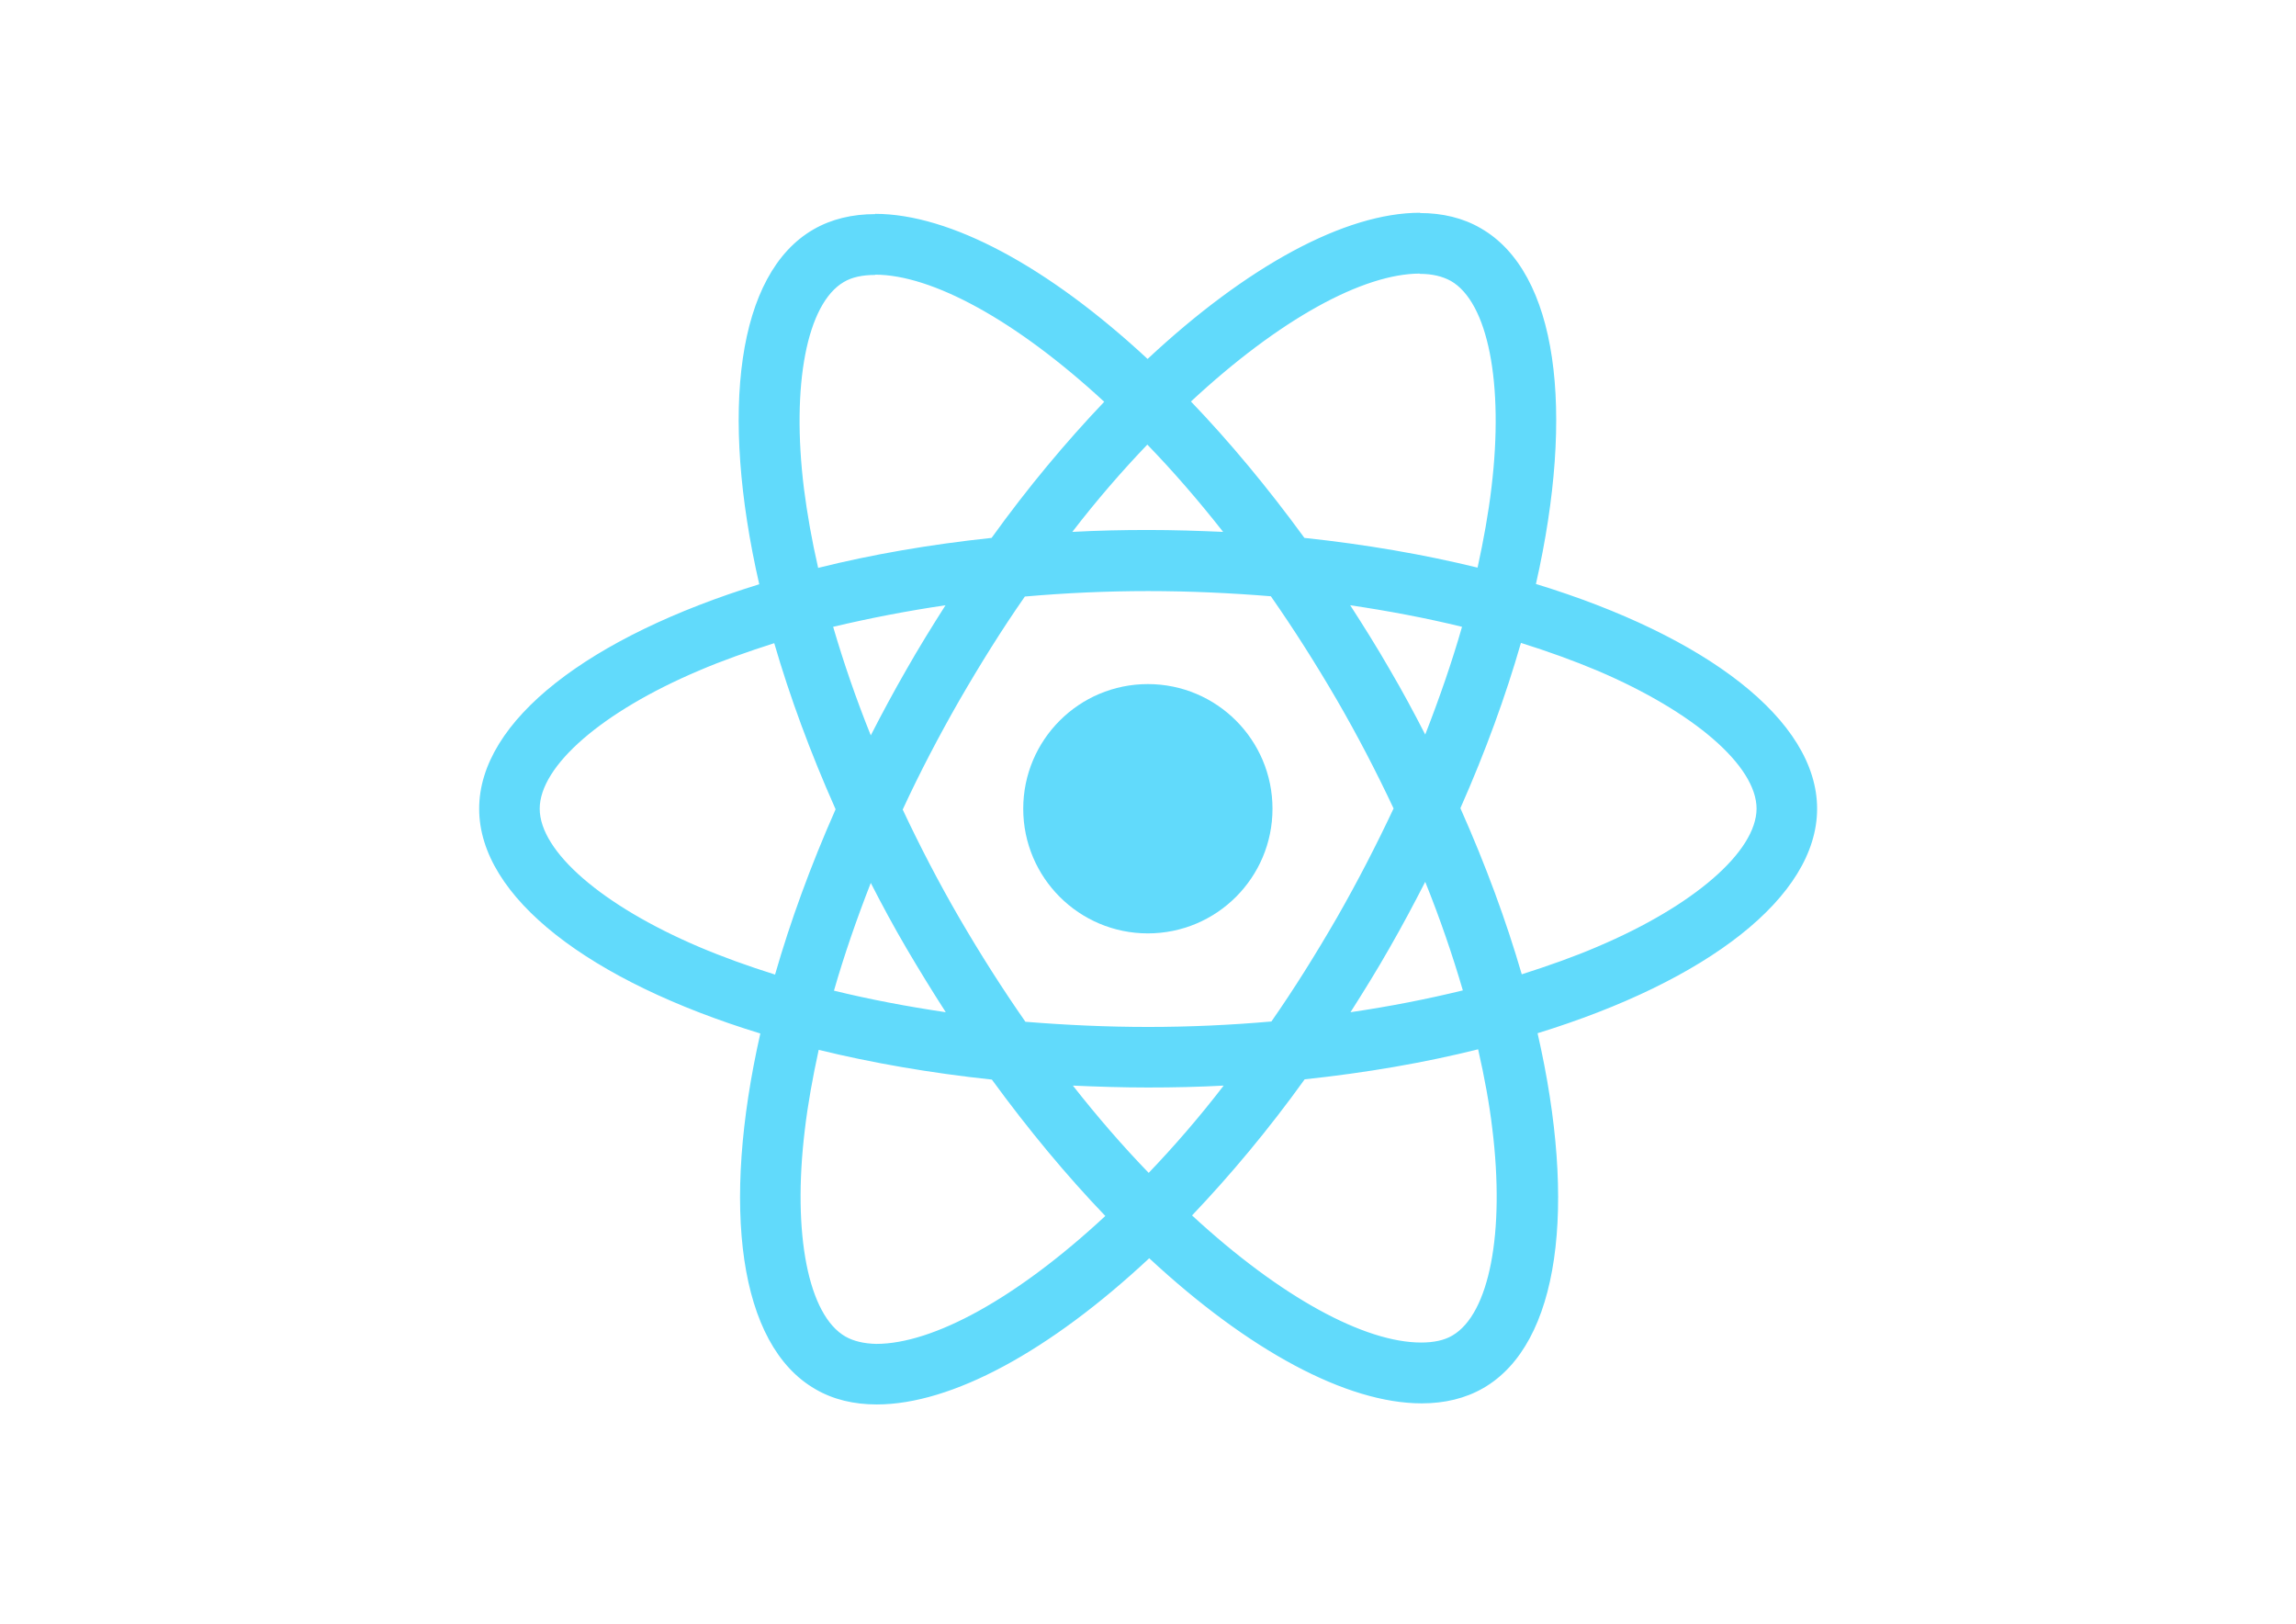
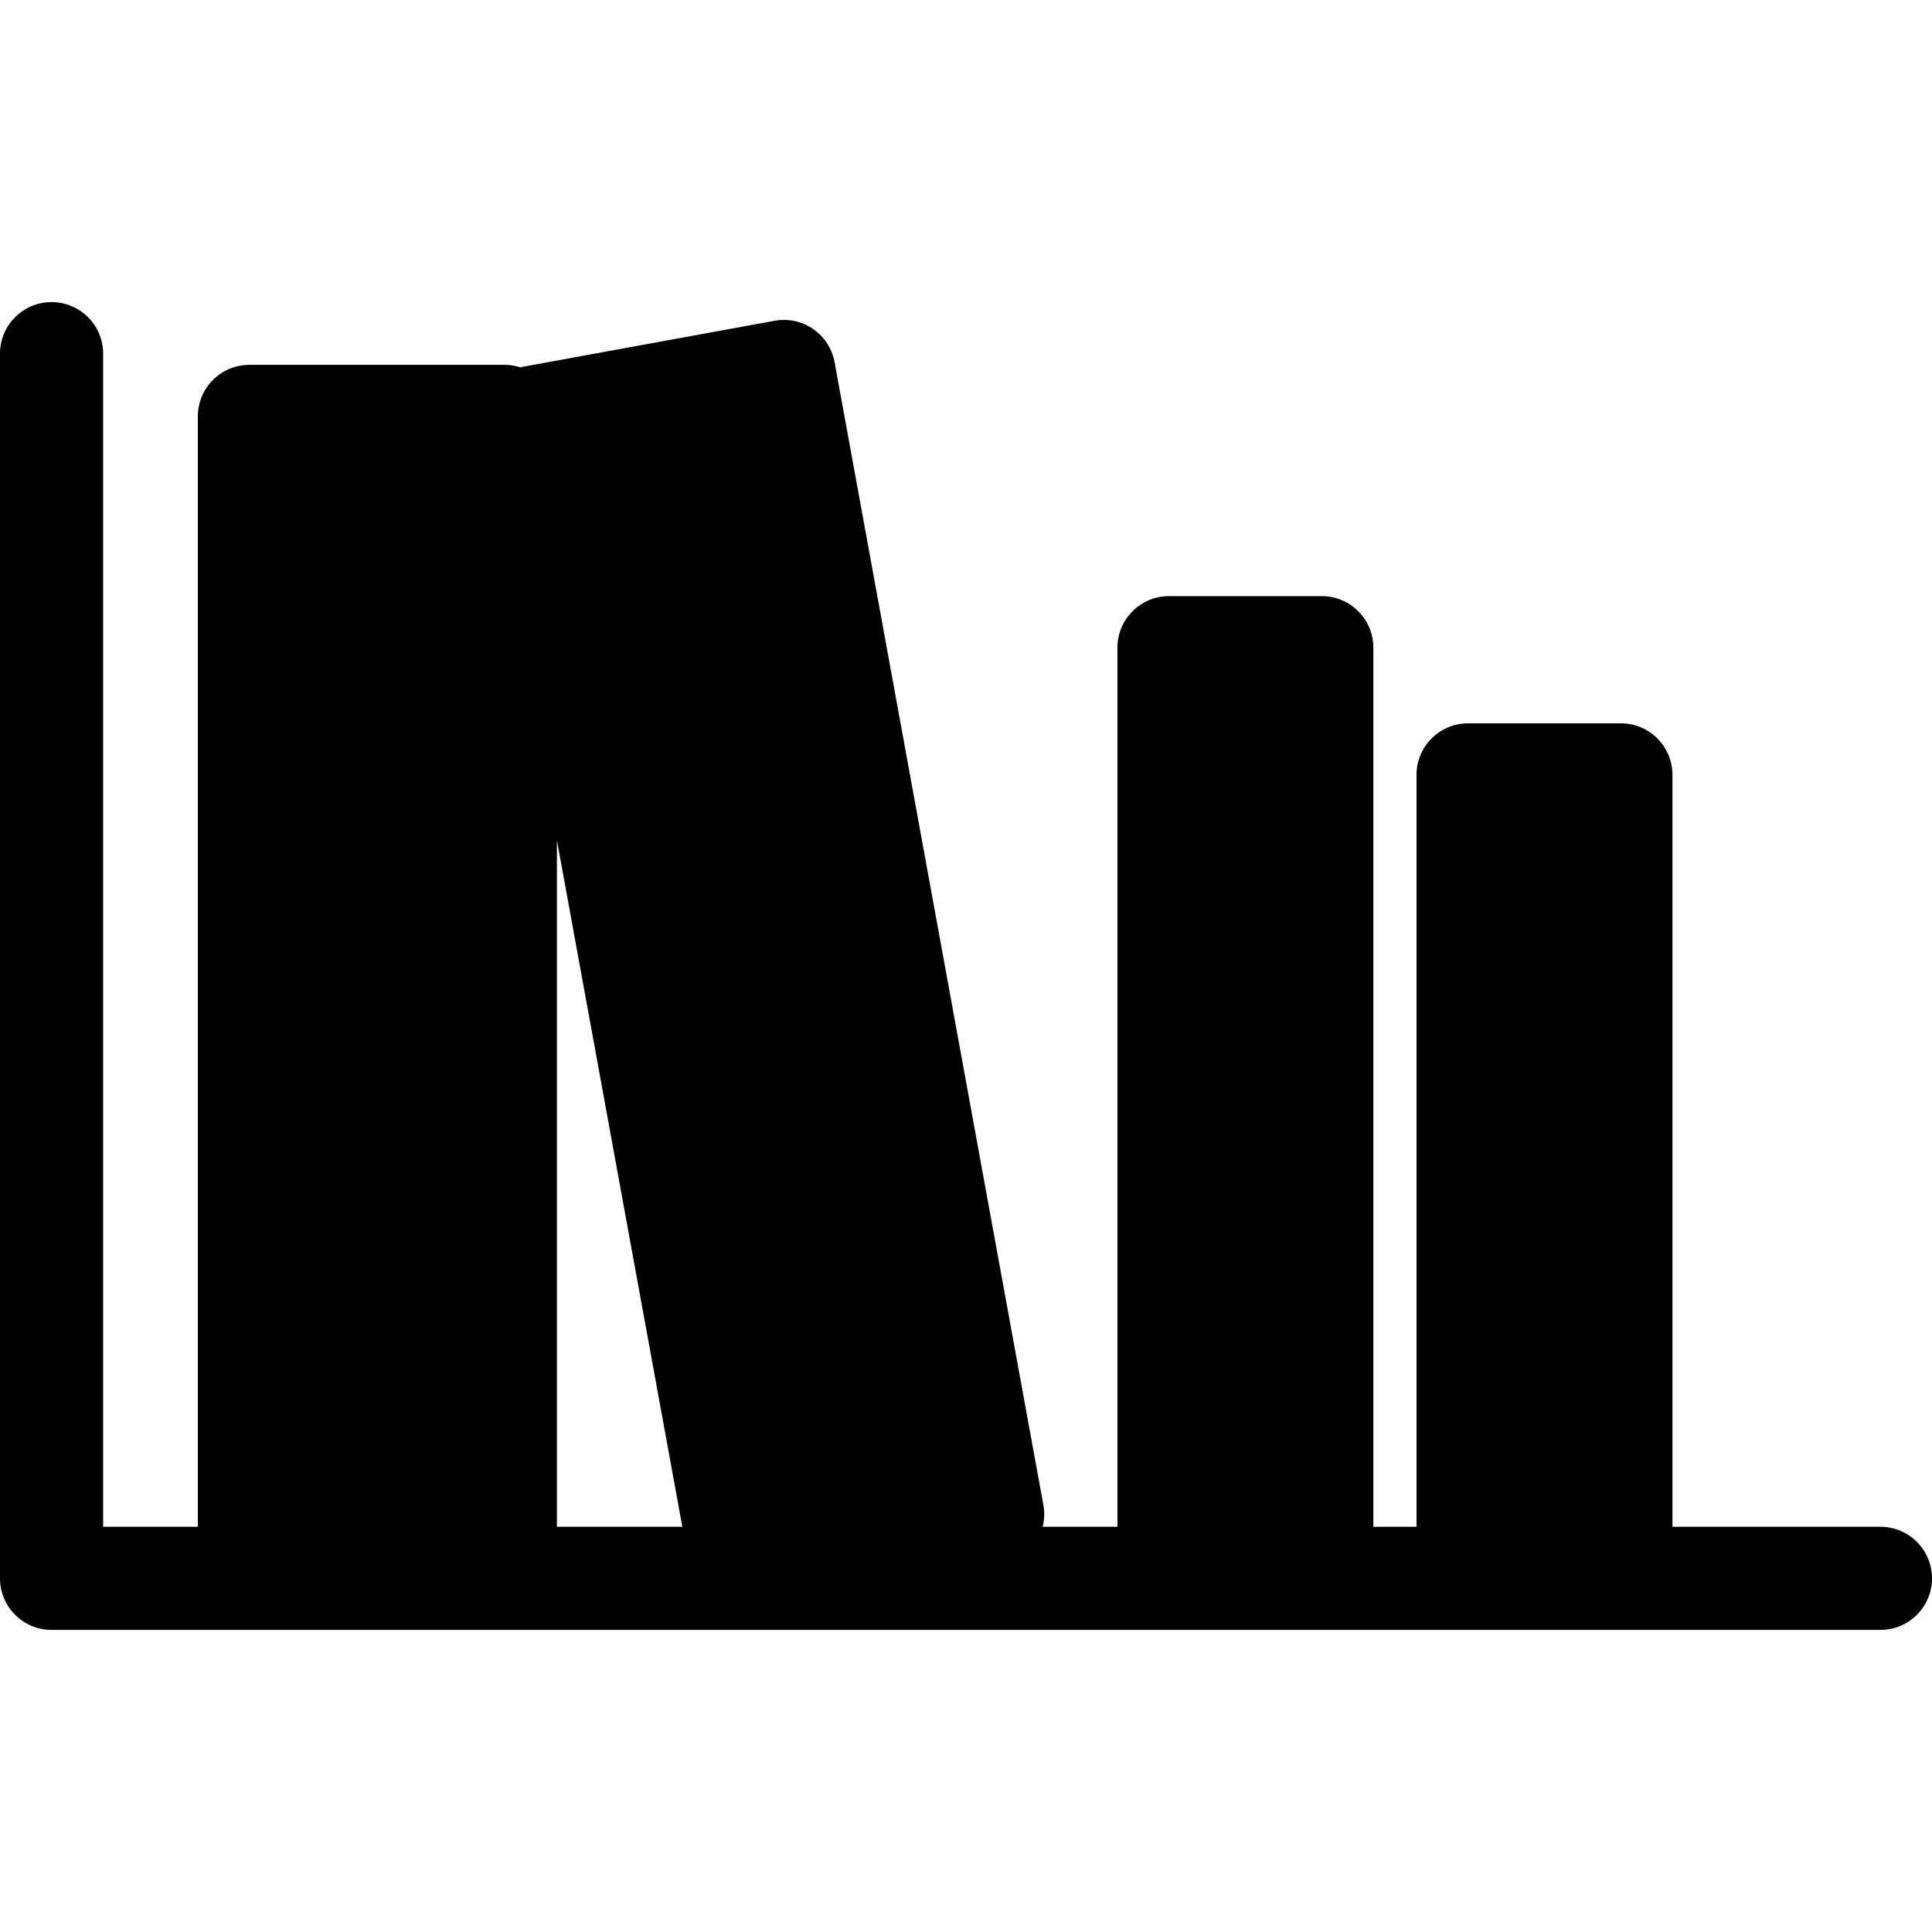
- <svg xmlns="http://www.w3.org/2000/svg" viewBox="0 0 841.9 595.3">
-   <g fill="#61DAFB">
-     <path d="M666.3 296.5c0-32.5-40.7-63.3-103.1-82.4 14.4-63.6 8-114.2-20.2-130.4-6.5-3.8-14.1-5.6-22.4-5.6v22.3c4.6 0 8.3.9 11.4 2.6 13.6 7.8 19.5 37.5 14.9 75.7-1.1 9.4-2.9 19.3-5.1 29.4-19.6-4.8-41-8.5-63.5-10.9-13.5-18.5-27.5-35.3-41.6-50 32.6-30.3 63.2-46.9 84-46.9V78c-27.5 0-63.5 19.6-99.9 53.6-36.4-33.8-72.4-53.2-99.9-53.2v22.3c20.7 0 51.4 16.5 84 46.6-14 14.7-28 31.4-41.3 49.9-22.6 2.4-44 6.1-63.6 11-2.3-10-4-19.7-5.2-29-4.7-38.2 1.1-67.9 14.6-75.8 3-1.8 6.9-2.6 11.5-2.6V78.5c-8.4 0-16 1.8-22.6 5.6-28.1 16.2-34.4 66.7-19.9 130.1-62.2 19.2-102.7 49.9-102.7 82.3 0 32.5 40.7 63.3 103.1 82.4-14.4 63.6-8 114.2 20.2 130.4 6.5 3.8 14.1 5.6 22.5 5.6 27.5 0 63.5-19.6 99.9-53.6 36.4 33.8 72.4 53.2 99.9 53.2 8.4 0 16-1.8 22.6-5.6 28.1-16.2 34.4-66.7 19.9-130.1 62-19.1 102.5-49.9 102.5-82.3zm-130.2-66.7c-3.7 12.9-8.3 26.2-13.5 39.5-4.1-8-8.4-16-13.1-24-4.6-8-9.5-15.8-14.4-23.4 14.2 2.1 27.9 4.7 41 7.9zm-45.8 106.5c-7.8 13.5-15.8 26.3-24.1 38.2-14.9 1.3-30 2-45.2 2-15.1 0-30.2-.7-45-1.9-8.3-11.9-16.4-24.6-24.2-38-7.6-13.1-14.5-26.4-20.8-39.8 6.2-13.4 13.2-26.8 20.7-39.9 7.8-13.5 15.8-26.3 24.1-38.2 14.9-1.3 30-2 45.2-2 15.1 0 30.2.7 45 1.9 8.3 11.9 16.4 24.6 24.2 38 7.6 13.1 14.5 26.4 20.8 39.8-6.3 13.4-13.2 26.8-20.7 39.9zm32.3-13c5.4 13.4 10 26.8 13.8 39.8-13.1 3.2-26.9 5.9-41.2 8 4.9-7.7 9.8-15.6 14.4-23.7 4.6-8 8.9-16.1 13-24.1zM421.2 430c-9.3-9.6-18.6-20.3-27.8-32 9 .4 18.2.7 27.5.7 9.4 0 18.7-.2 27.8-.7-9 11.7-18.3 22.4-27.5 32zm-74.4-58.9c-14.2-2.1-27.9-4.7-41-7.9 3.7-12.9 8.3-26.2 13.5-39.5 4.1 8 8.4 16 13.1 24 4.7 8 9.5 15.8 14.4 23.4zM420.7 163c9.3 9.6 18.6 20.3 27.8 32-9-.4-18.2-.7-27.5-.7-9.4 0-18.7.2-27.8.7 9-11.7 18.3-22.4 27.5-32zm-74 58.9c-4.9 7.7-9.8 15.6-14.4 23.7-4.6 8-8.9 16-13 24-5.4-13.4-10-26.8-13.8-39.8 13.1-3.1 26.9-5.8 41.2-7.9zm-90.5 125.2c-35.4-15.1-58.3-34.9-58.3-50.6 0-15.7 22.9-35.6 58.3-50.6 8.6-3.7 18-7 27.7-10.1 5.7 19.6 13.2 40 22.5 60.9-9.2 20.8-16.6 41.1-22.2 60.6-9.9-3.1-19.3-6.5-28-10.2zM310 490c-13.6-7.8-19.5-37.5-14.9-75.7 1.1-9.4 2.9-19.3 5.1-29.4 19.6 4.8 41 8.5 63.5 10.9 13.5 18.5 27.5 35.3 41.6 50-32.6 30.3-63.2 46.9-84 46.9-4.5-.1-8.3-1-11.3-2.7zm237.2-76.2c4.7 38.2-1.1 67.9-14.6 75.8-3 1.8-6.9 2.6-11.5 2.6-20.7 0-51.4-16.5-84-46.6 14-14.7 28-31.4 41.3-49.9 22.6-2.4 44-6.1 63.6-11 2.3 10.1 4.1 19.8 5.2 29.1zm38.5-66.7c-8.6 3.7-18 7-27.7 10.1-5.7-19.6-13.2-40-22.5-60.9 9.2-20.8 16.6-41.1 22.2-60.6 9.9 3.1 19.3 6.5 28.1 10.2 35.4 15.1 58.3 34.9 58.3 50.6-.1 15.7-23 35.6-58.4 50.6zM320.8 78.4z" />
-     <circle cx="420.9" cy="296.5" r="45.7" />
-     <path d="M520.5 78.1z" />
-   </g>
+ <svg xmlns="http://www.w3.org/2000/svg" fill="#000000" height="800px" width="800px" version="1.1" id="Capa_1" viewBox="0 0 187.334 187.334" xml:space="preserve">
+   <path d="M182.334,148.042h-20.167V75.136c0-2.761-2.238-5-5-5H142.35c-2.762,0-5,2.239-5,5v72.906h-4.183V62.803  c0-2.761-2.238-5-5-5H113.35c-2.762,0-5,2.239-5,5v85.239H101.1c0.167-0.678,0.202-1.387,0.075-2.087L80.926,35.123  c-0.497-2.716-3.095-4.515-5.817-4.02l-24.413,4.46c-0.074,0.014-0.142,0.045-0.214,0.062c-0.471-0.147-0.962-0.249-1.481-0.249  H24.183c-2.762,0-5,2.239-5,5v107.667H10V34.292c0-2.761-2.238-5-5-5s-5,2.239-5,5v118.75c0,2.761,2.238,5,5,5h19.183H49h133.334  c2.762,0,5-2.239,5-5S185.096,148.042,182.334,148.042z M54,81.474l12.162,66.569H54V81.474z" />
</svg>
